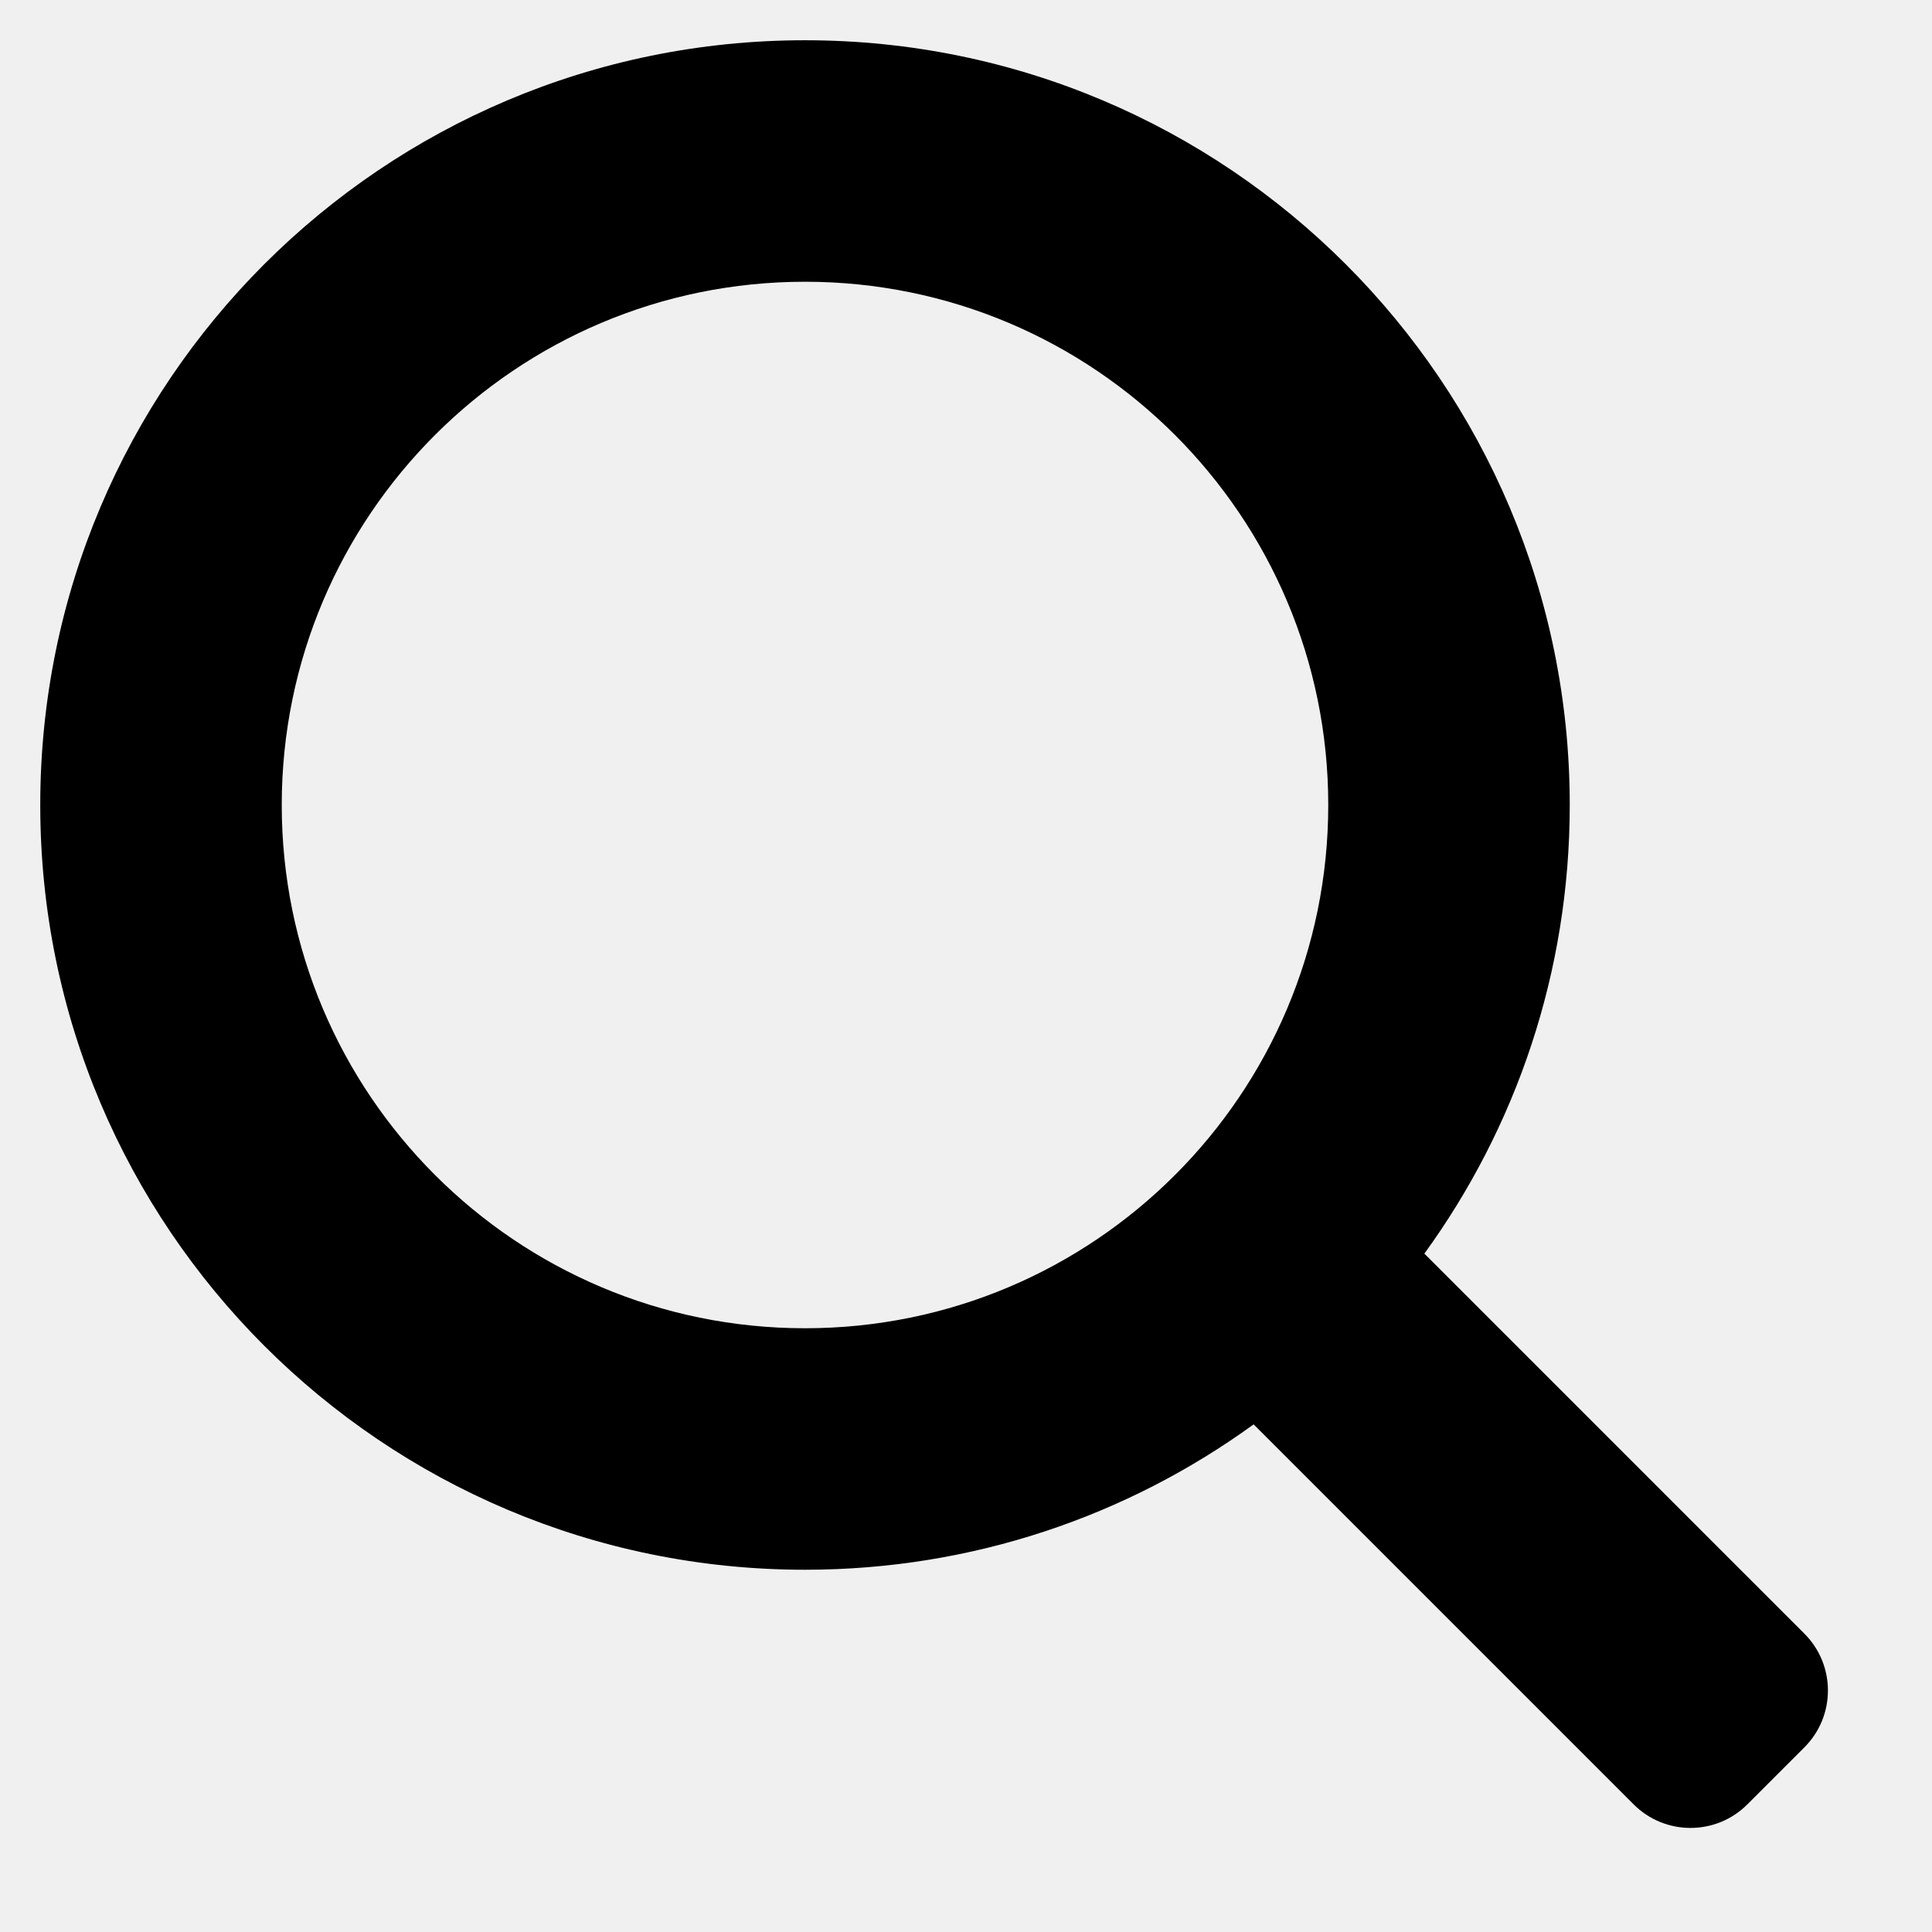
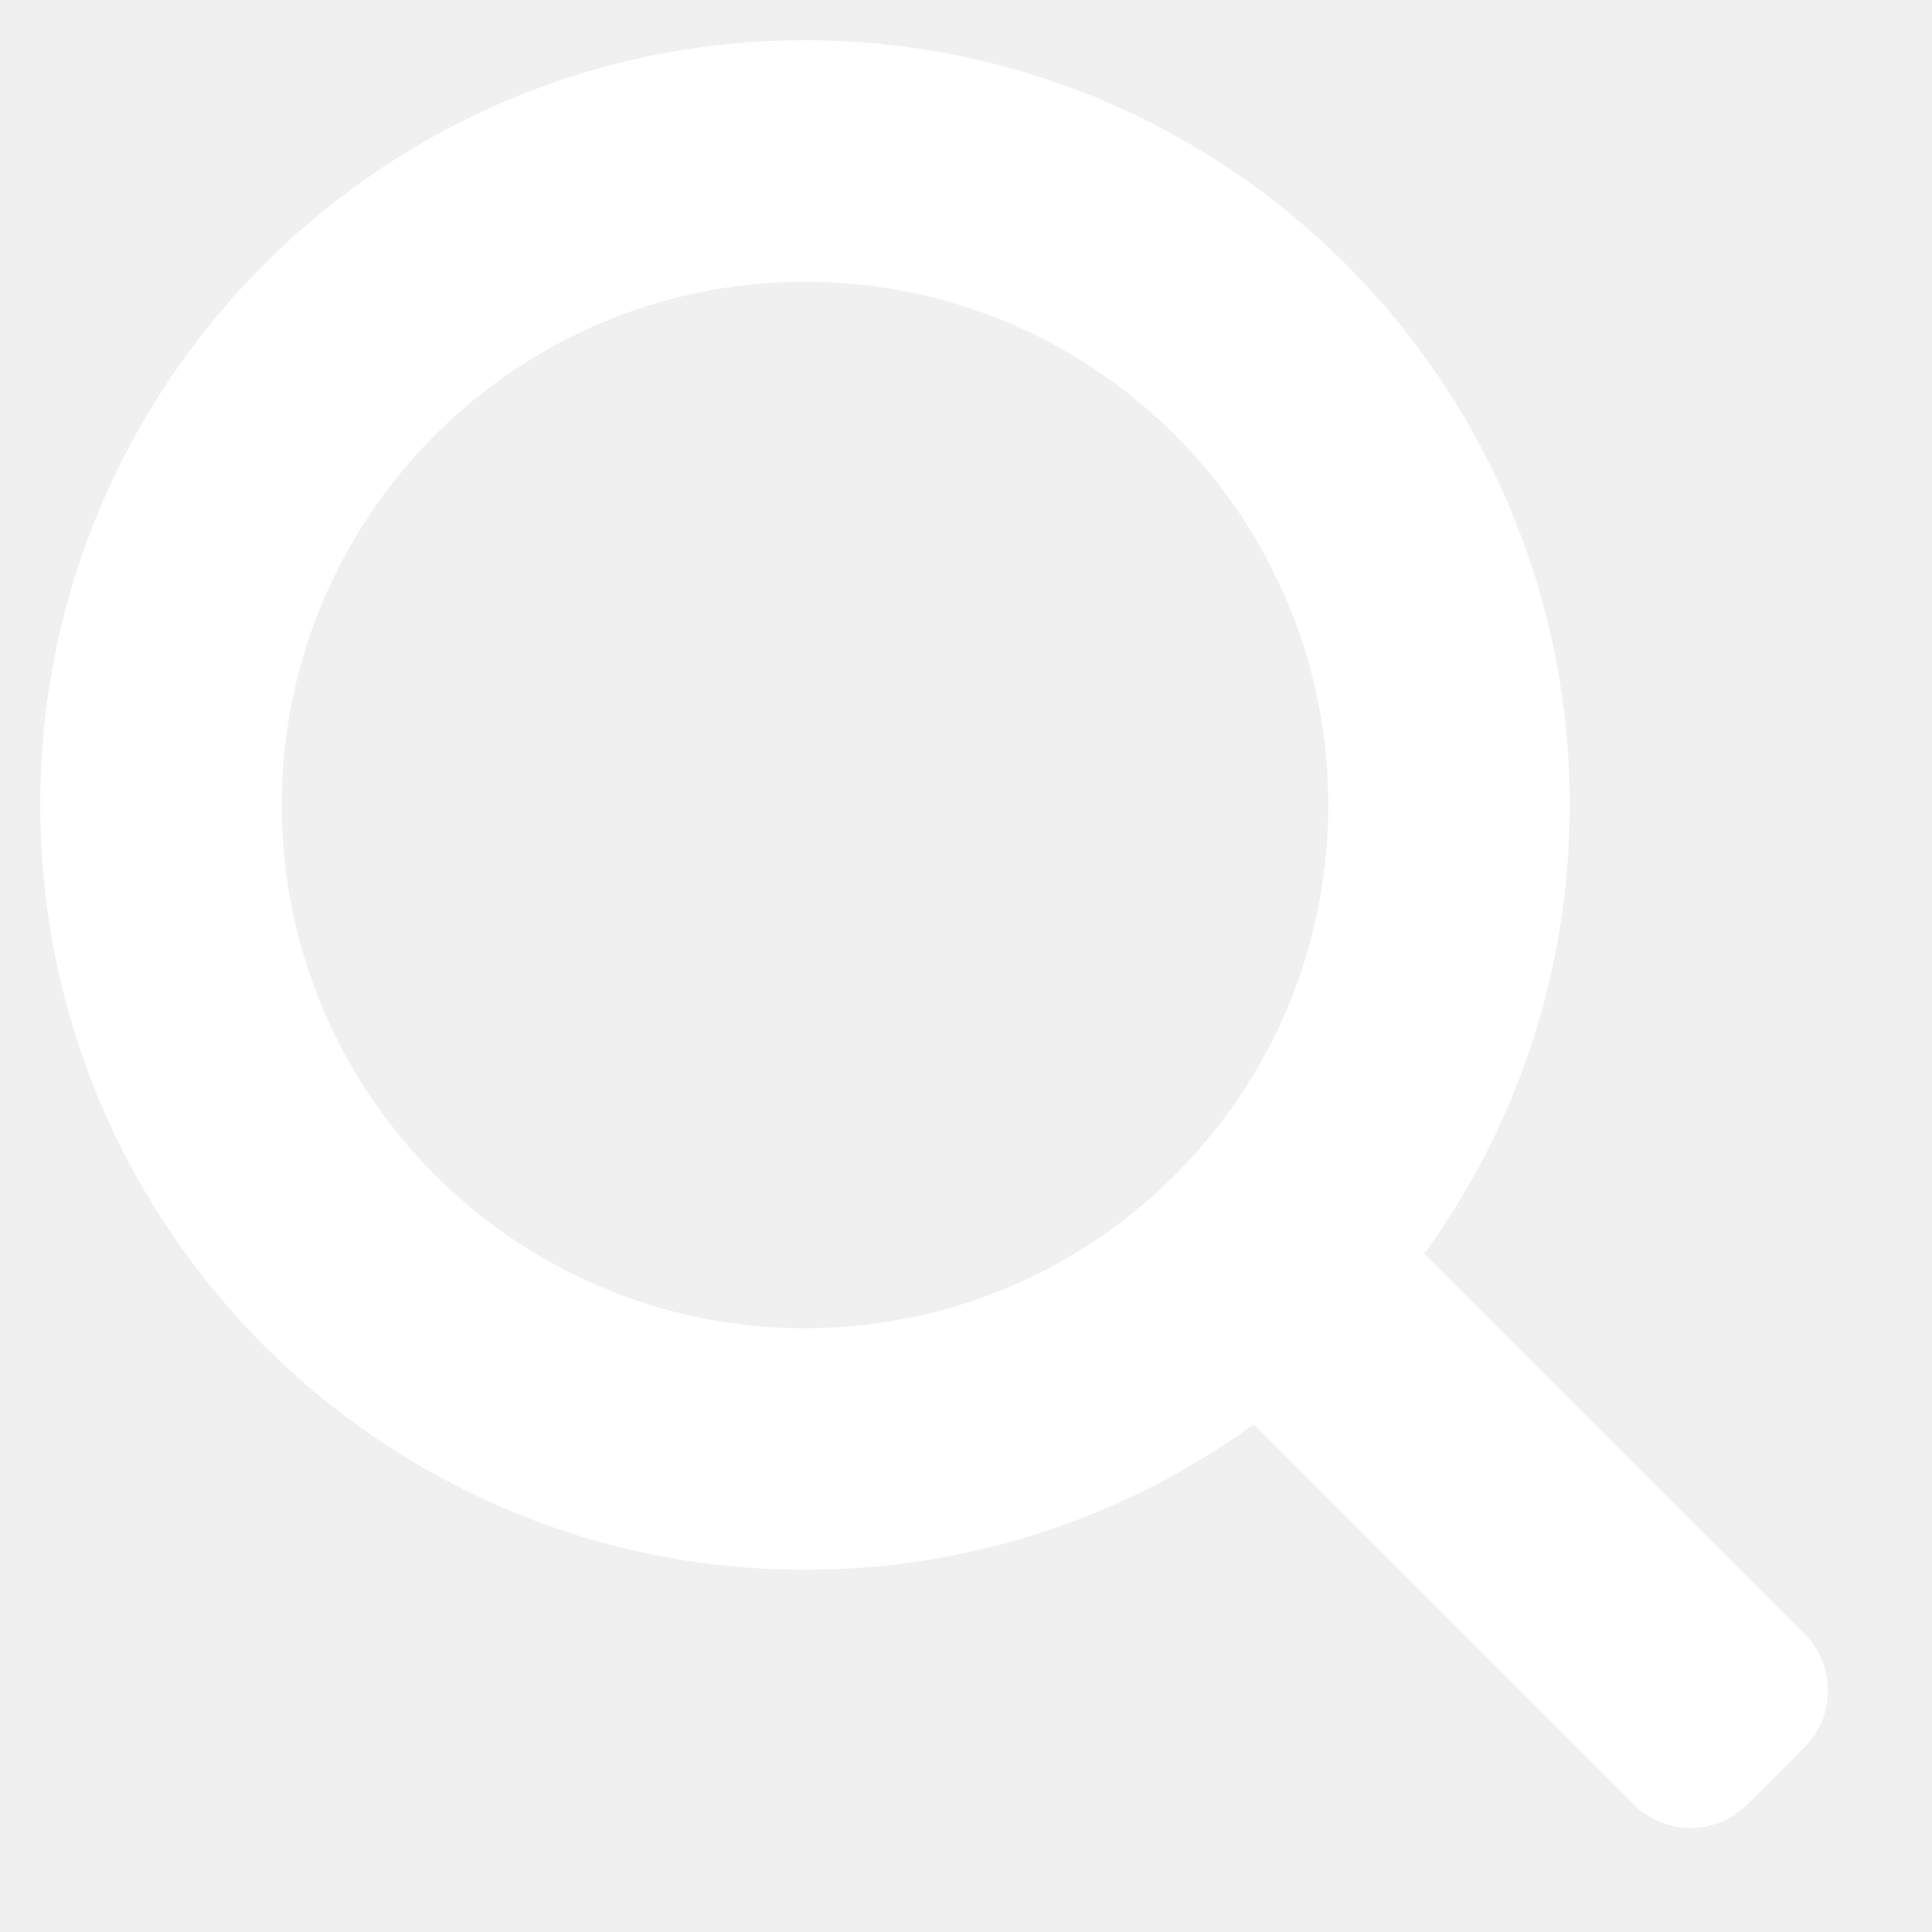
- <svg xmlns="http://www.w3.org/2000/svg" width="800px" height="800px" viewBox="0 0 24 24" fill="none">
-   <path fill-rule="evenodd" clip-rule="evenodd" d="M10 0.5C4.753 0.5 0.5 4.753 0.5 10C0.5 15.247 4.753 19.5 10 19.5C12.082 19.5 14.008 18.83 15.573 17.694L20.293 22.414C20.683 22.805 21.317 22.805 21.707 22.414L22.414 21.707C22.805 21.317 22.805 20.683 22.414 20.293L17.694 15.573C18.83 14.008 19.5 12.082 19.5 10C19.5 4.753 15.247 0.5 10 0.5ZM3.5 10C3.5 6.41 6.41 3.5 10 3.5C13.59 3.5 16.5 6.41 16.5 10C16.5 13.59 13.59 16.5 10 16.5C6.41 16.5 3.5 13.59 3.5 10Z" fill="#000000" />
+ <svg xmlns="http://www.w3.org/2000/svg" width="800px" height="800px" viewBox="0 0 24 24" fill="none" version="1.1" id="svg4">
+   <defs id="defs8" />
+   <path fill-rule="evenodd" clip-rule="evenodd" d="M10 0.5C4.753 0.5 0.5 4.753 0.5 10C0.5 15.247 4.753 19.5 10 19.5C12.082 19.5 14.008 18.83 15.573 17.694L20.293 22.414C20.683 22.805 21.317 22.805 21.707 22.414L22.414 21.707C22.805 21.317 22.805 20.683 22.414 20.293L17.694 15.573C18.83 14.008 19.5 12.082 19.5 10C19.5 4.753 15.247 0.5 10 0.5ZM3.5 10C3.5 6.41 6.41 3.5 10 3.5C13.59 3.5 16.5 6.41 16.5 10C16.5 13.59 13.59 16.5 10 16.5C6.41 16.5 3.5 13.59 3.5 10Z" fill="#000000" id="path2" style="fill:#ffffff" />
</svg>
